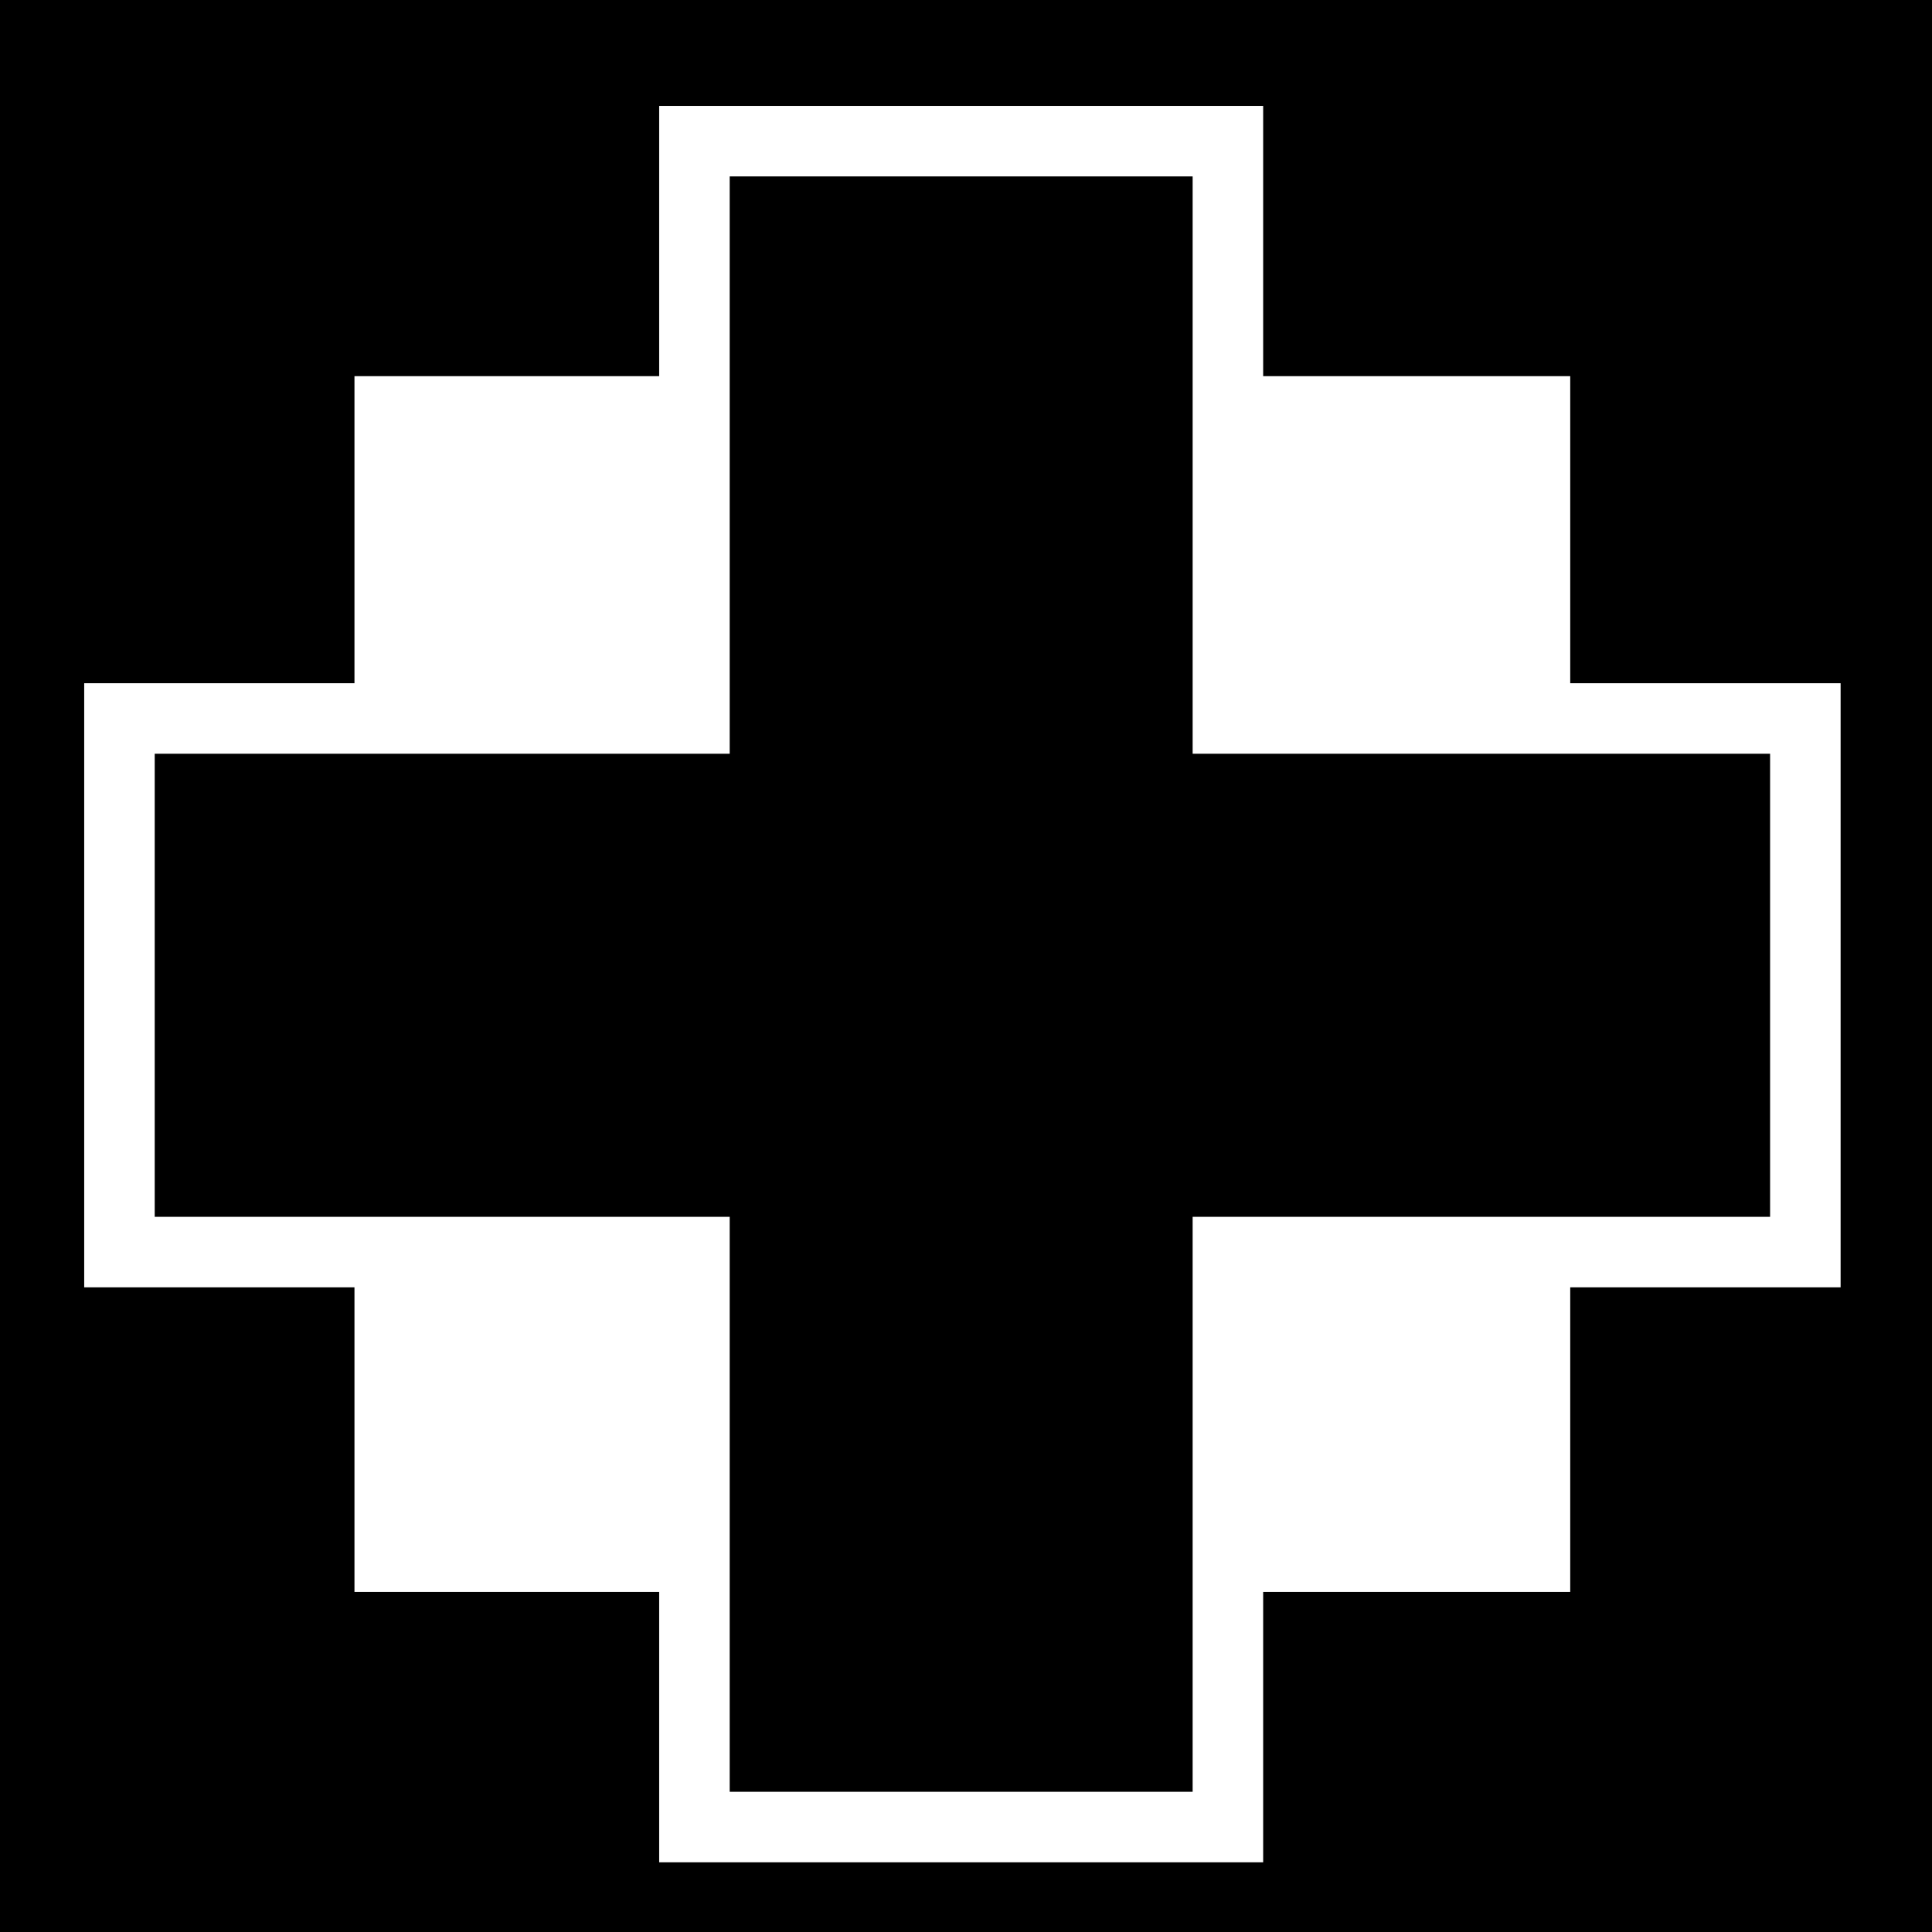
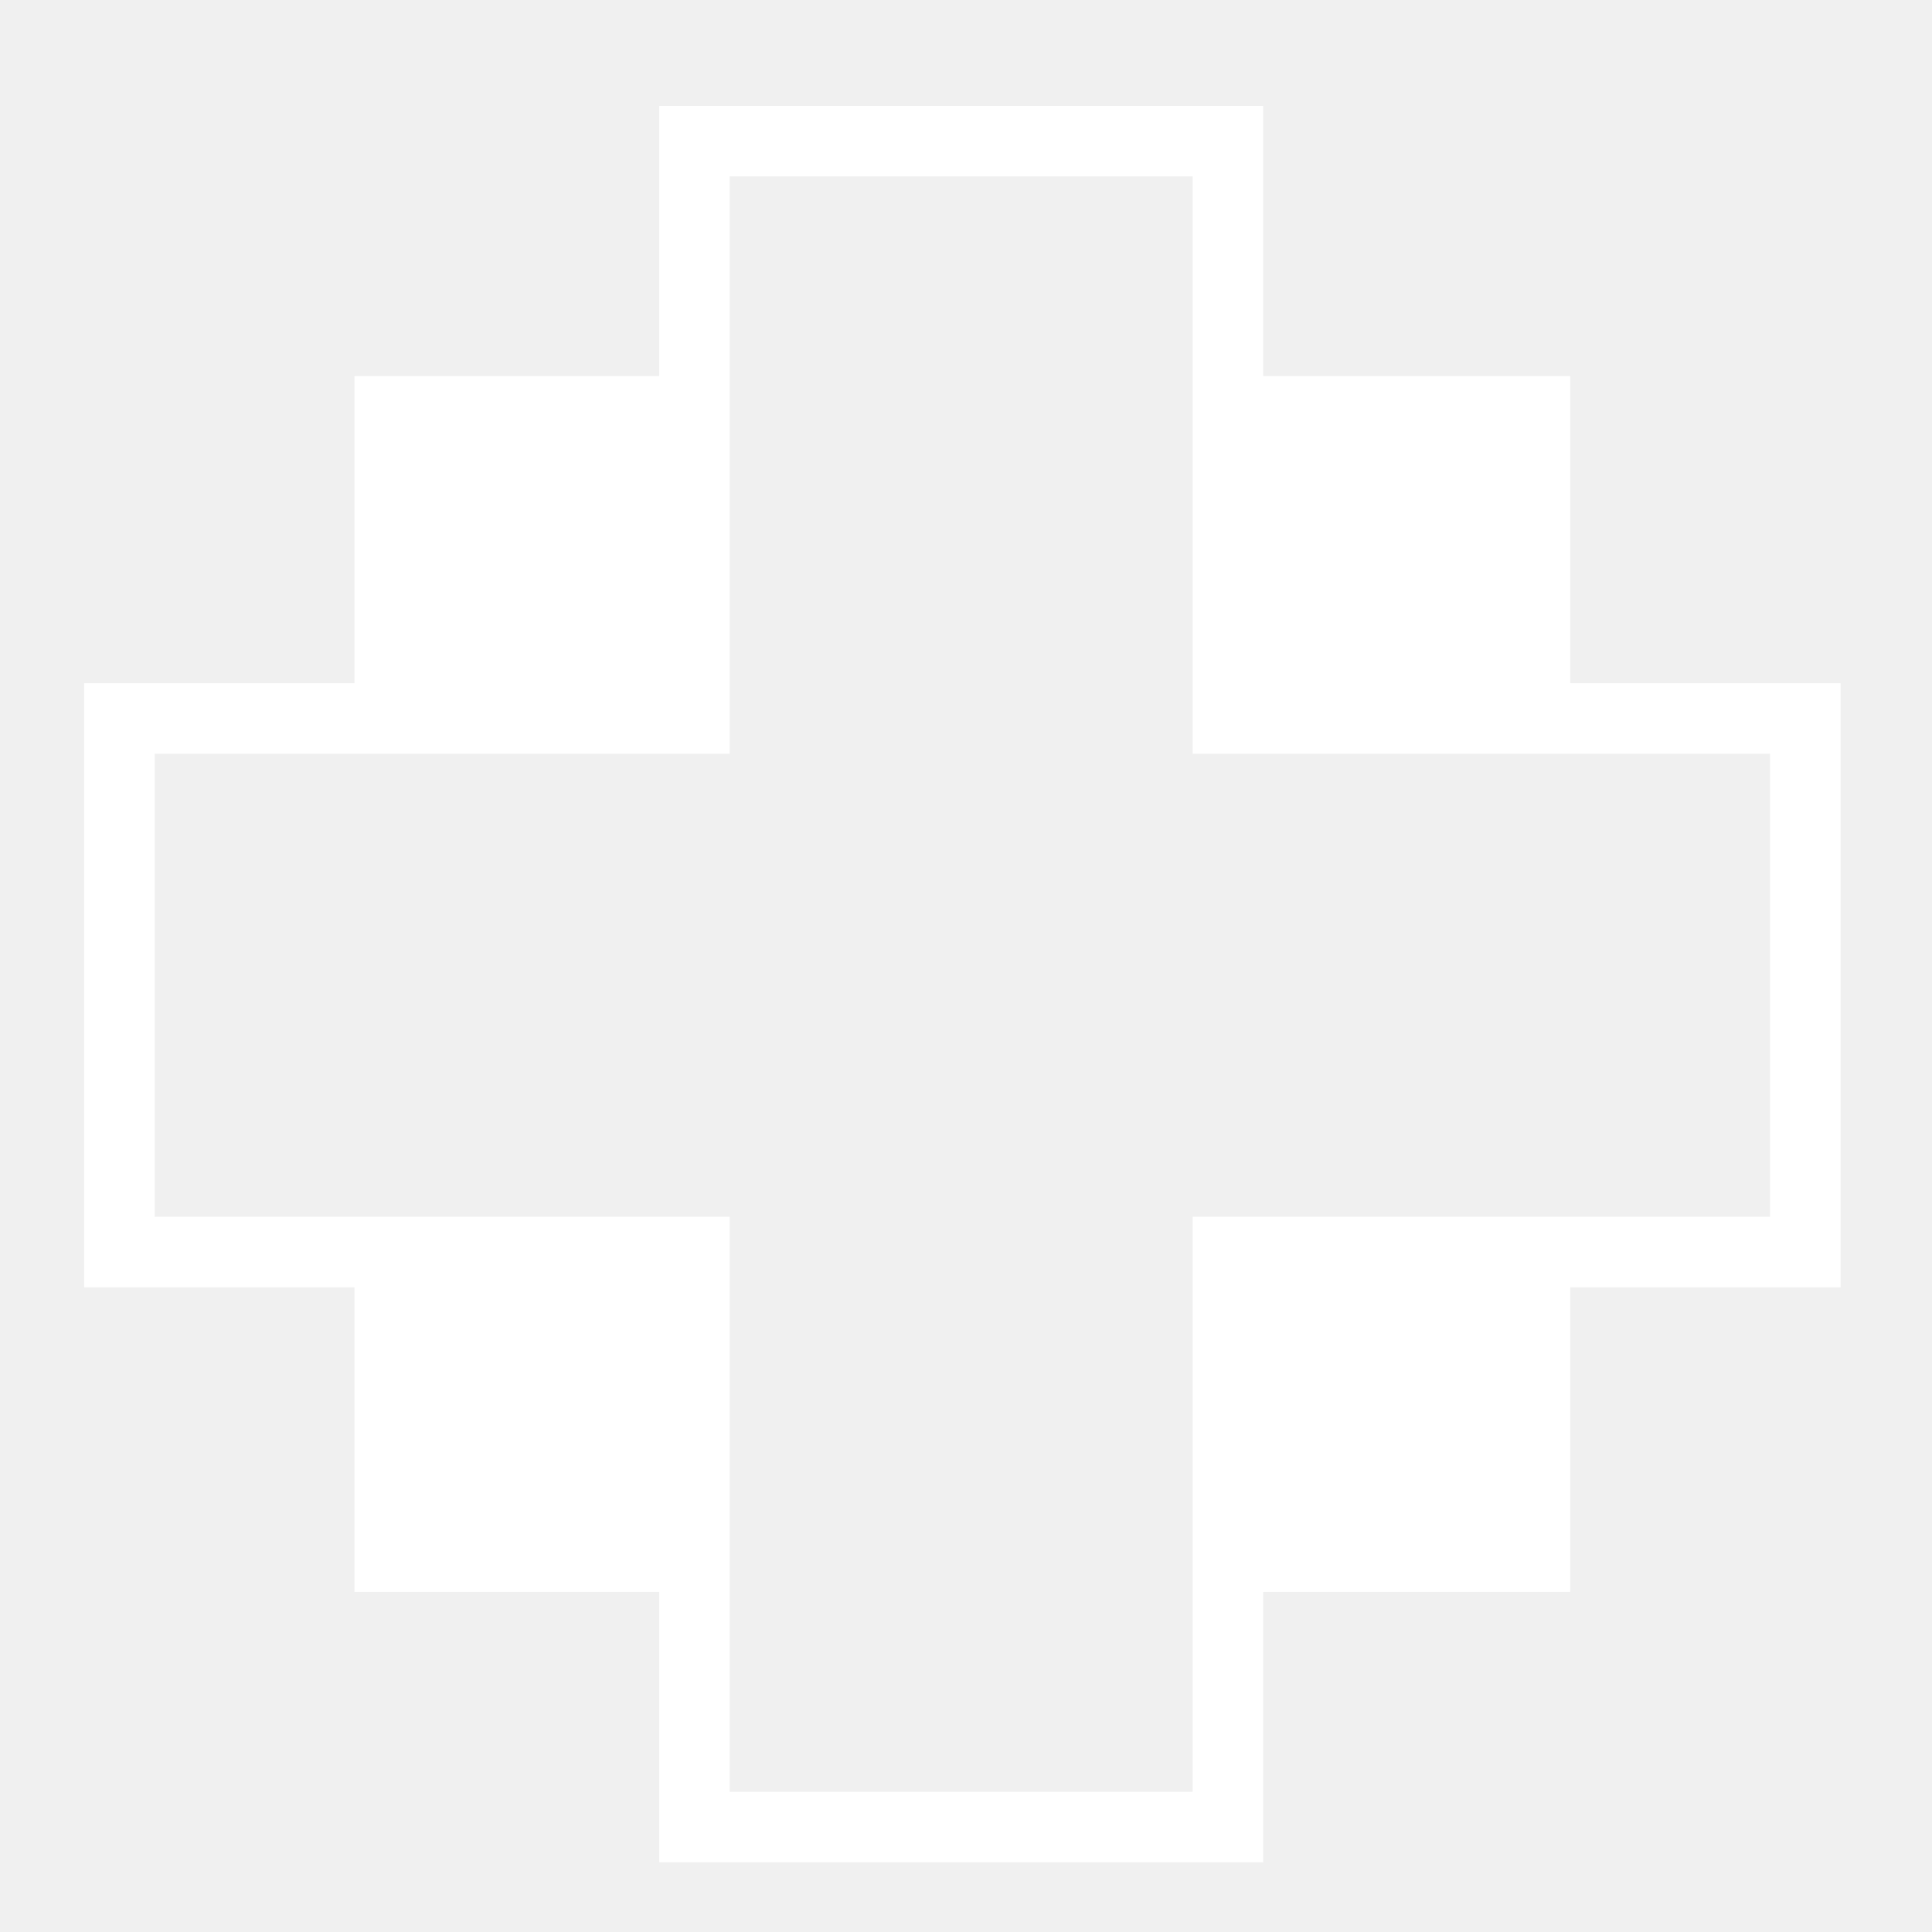
- <svg xmlns="http://www.w3.org/2000/svg" viewBox="0 0 512 512" style="height: 512px; width: 512px;">
-   <path d="M0 0h512v512H0z" fill="#000" fill-opacity="1" />
-   <g class="" transform="translate(0,0)" style="">
-     <path d="M174.688 28.063v71.625h-80.75v81.374H22.313v160.094h71.625v80.72h80.75v71.655H334.75v-71.655h81.375v-80.72h71.656V181.063h-71.655V99.688H334.75V28.064H174.688zm18.687 18.687h122.688v153H469.093v122.72H316.062V474.843H193.375V322.47H41V199.75h152.375v-153z" fill="#fff" fill-opacity="1" />
+ <svg xmlns="http://www.w3.org/2000/svg" width="100%" height="100%" viewBox="0 0 512 512" version="1.1" xml:space="preserve" style="fill-rule:evenodd;clip-rule:evenodd;stroke-linejoin:round;stroke-miterlimit:2;">
+   <g>
+     <path d="M174.688,28.063L174.688,99.688L93.938,99.688L93.938,181.062L22.313,181.062L22.313,341.156L93.938,341.156L93.938,421.876L174.688,421.876L174.688,493.531L334.75,493.531L334.75,421.876L416.125,421.876L416.125,341.156L487.781,341.156L487.781,181.063L416.126,181.063L416.126,99.688L334.75,99.688L334.75,28.064L174.688,28.064L174.688,28.063ZM193.375,46.75L316.063,46.75L316.063,199.75L469.093,199.75L469.093,322.47L316.062,322.47L316.062,474.843L193.375,474.843L193.375,322.47L41,322.47L41,199.75L193.375,199.75L193.375,46.75Z" style="fill:white;fill-rule:nonzero;" />
  </g>
</svg>
